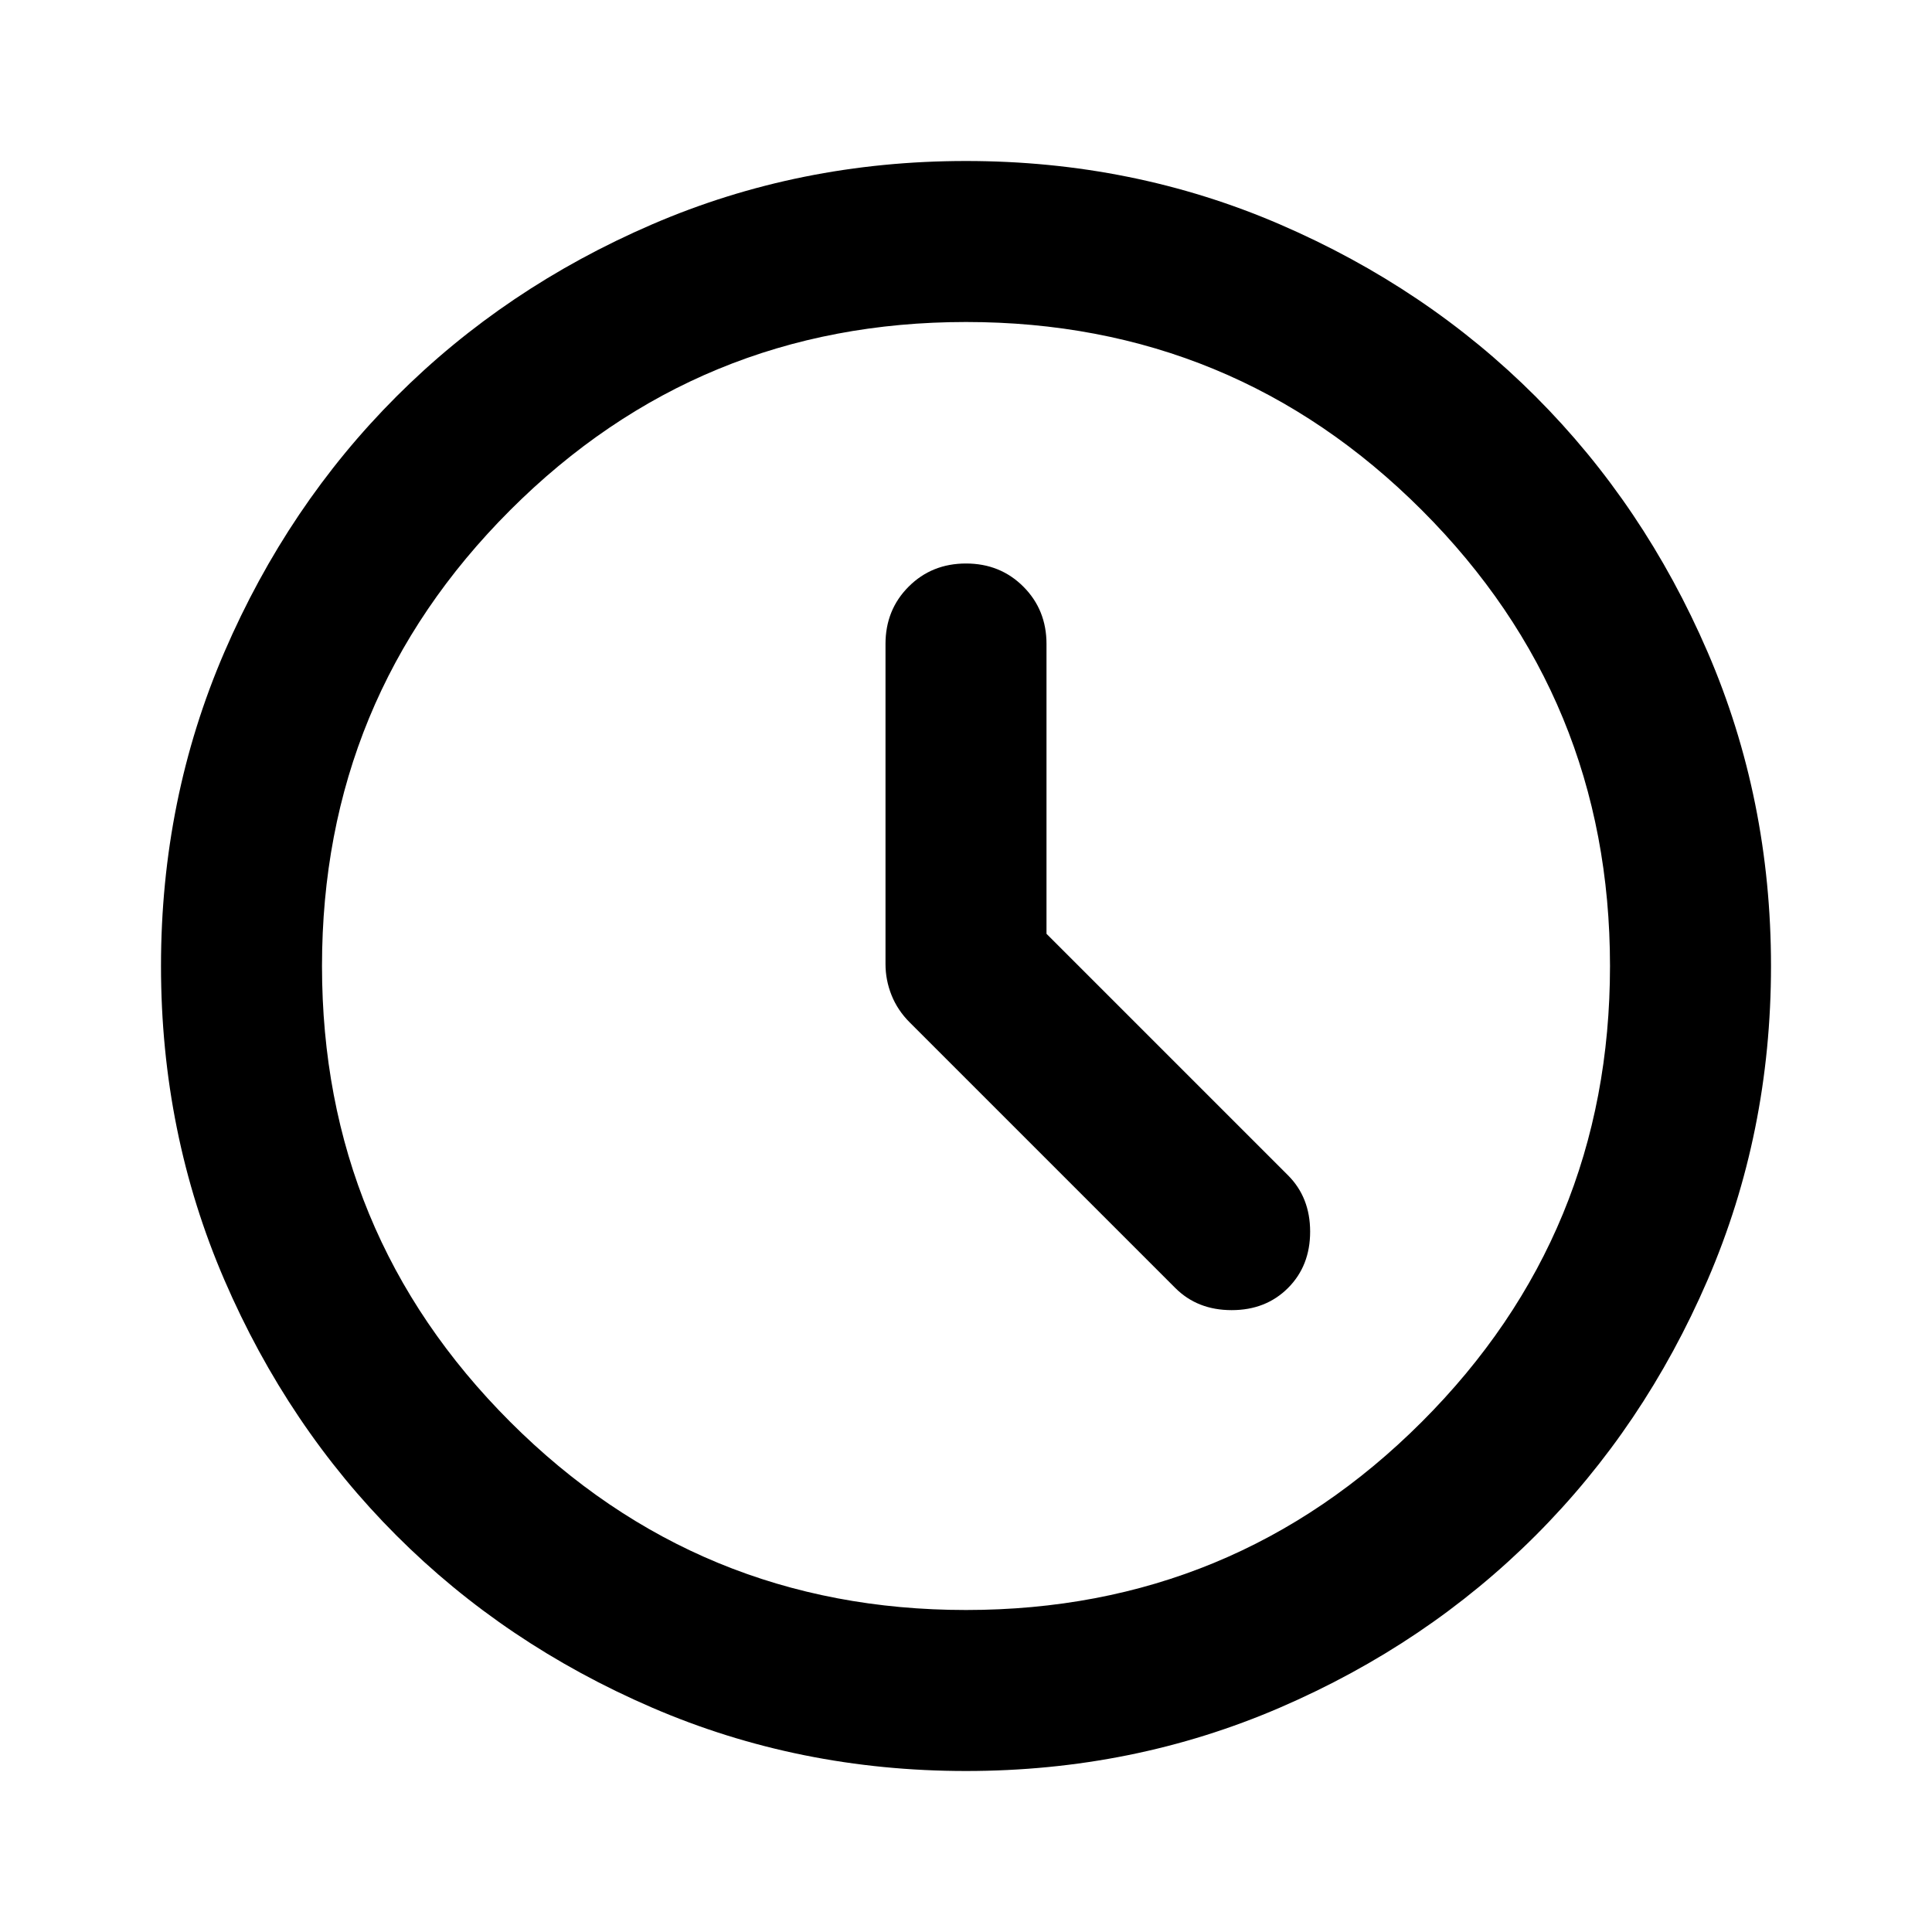
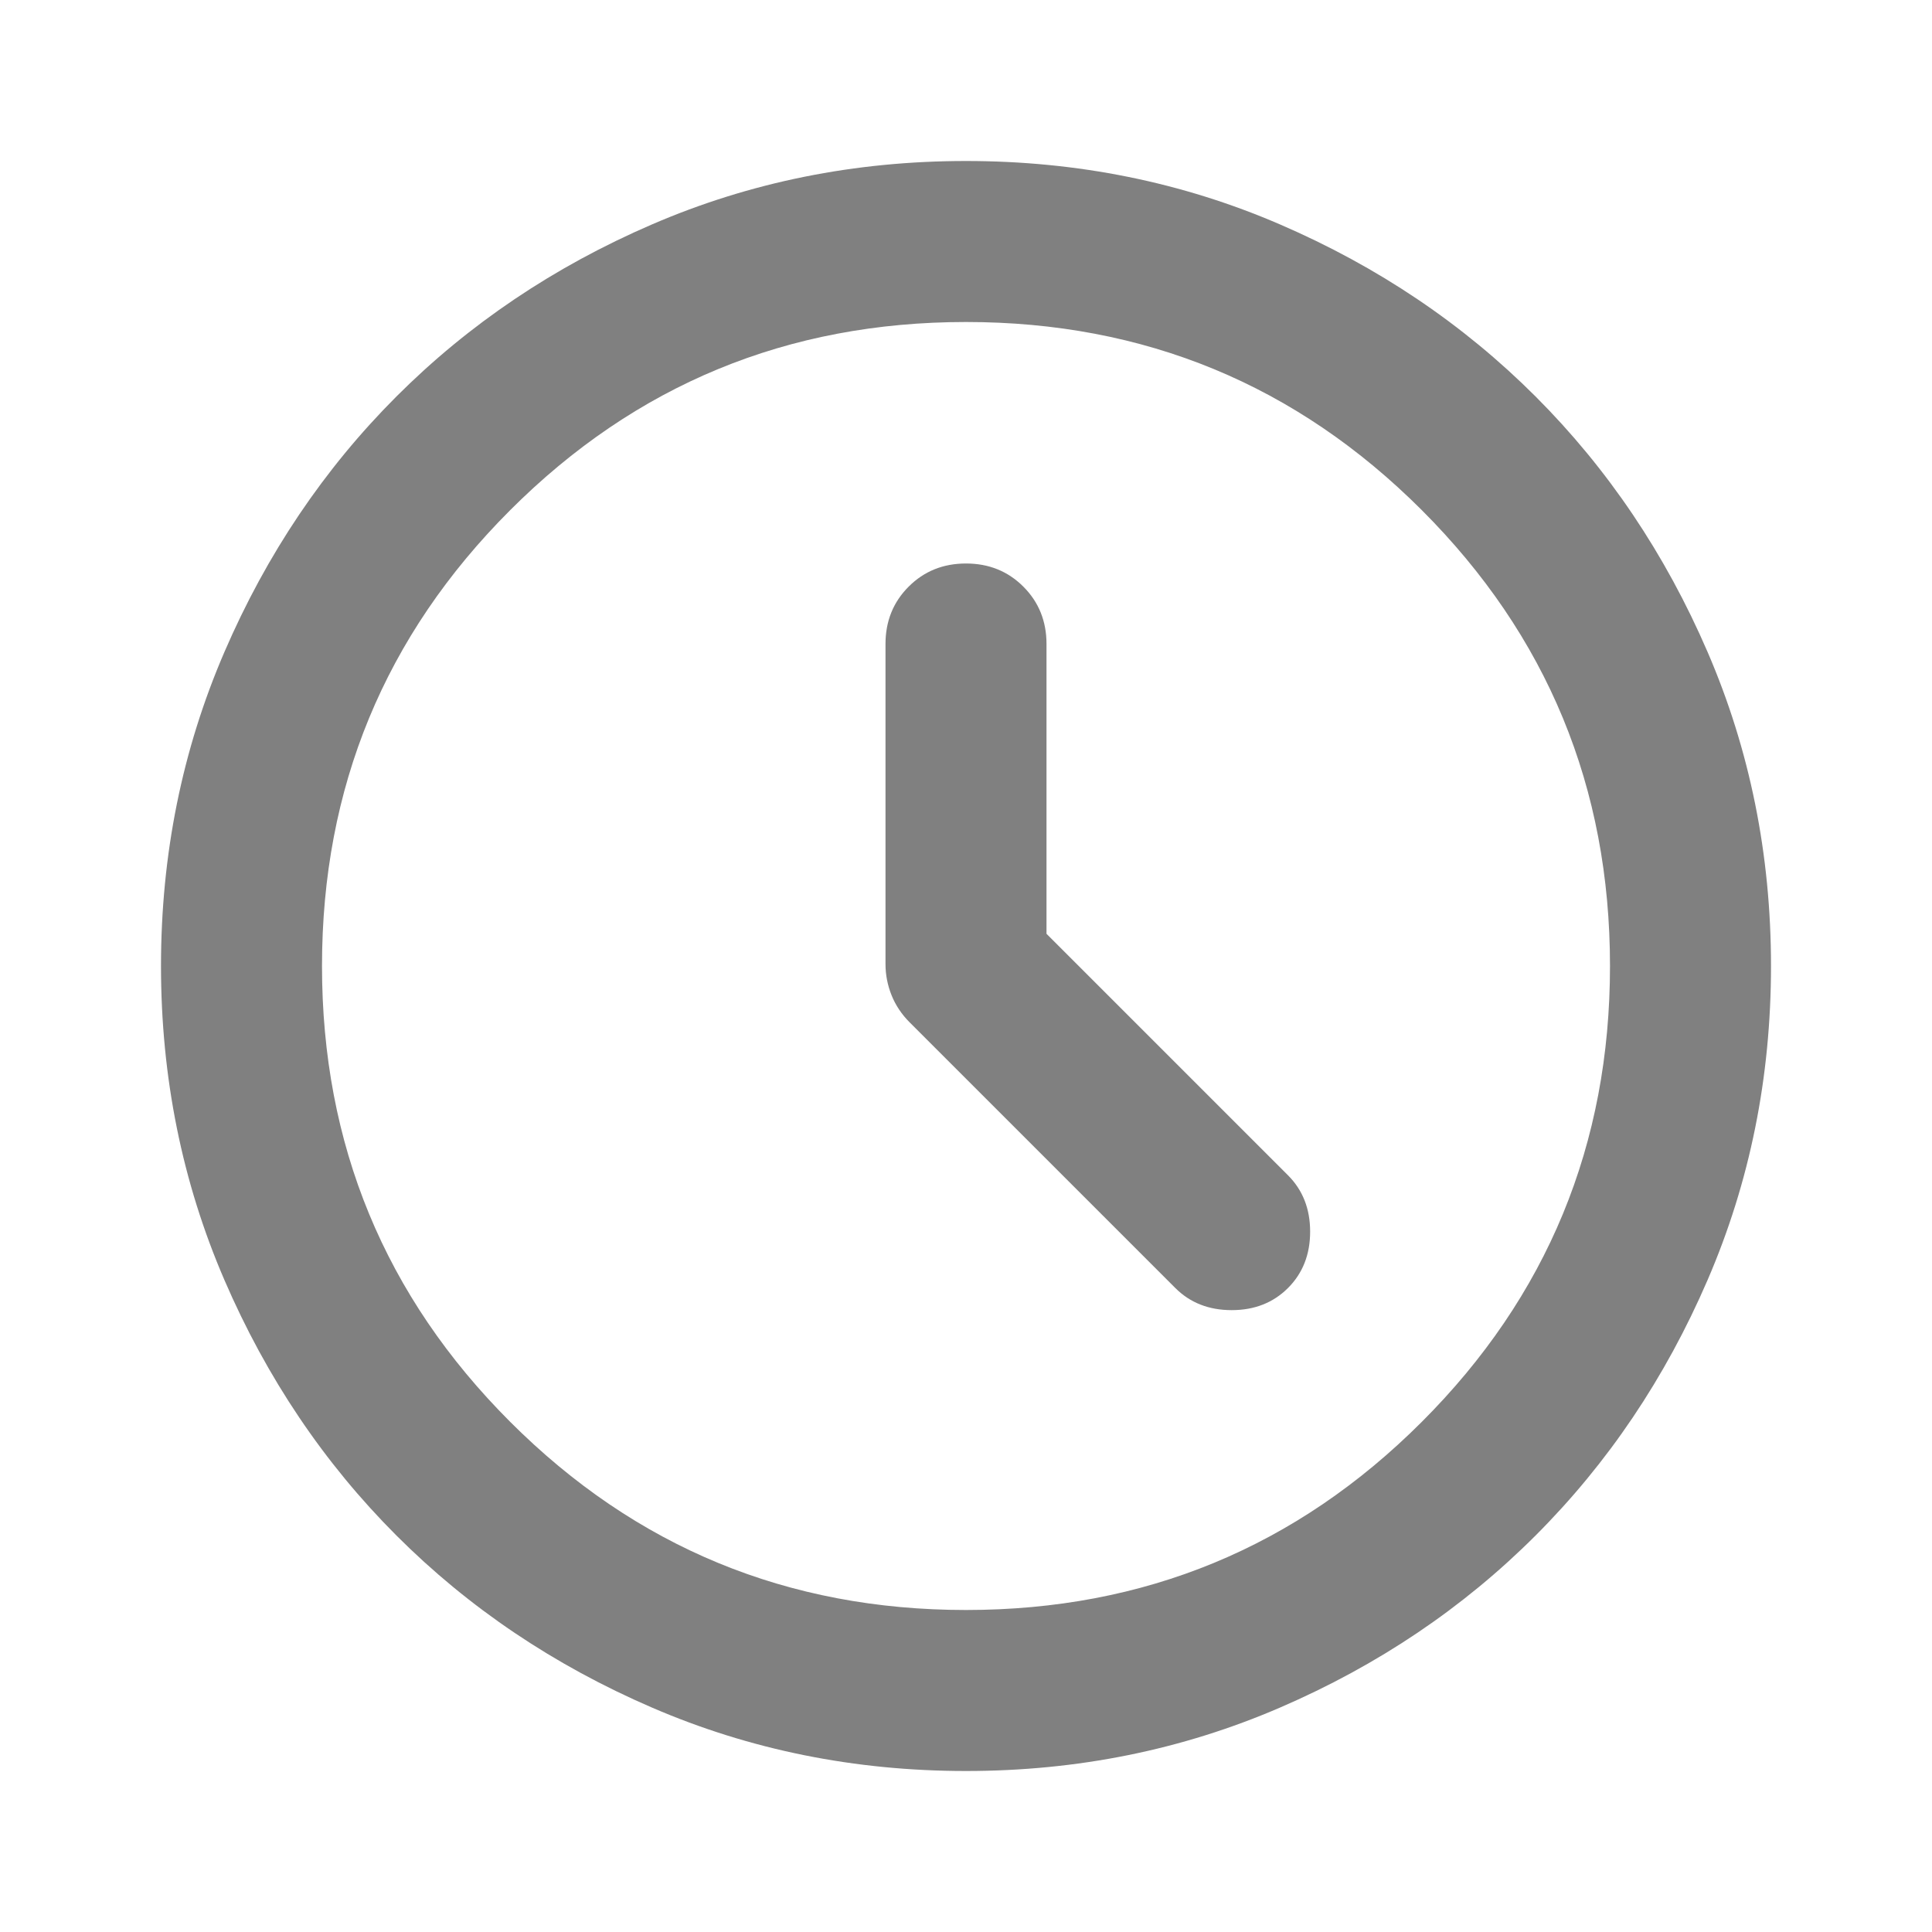
- <svg xmlns="http://www.w3.org/2000/svg" height="24" viewBox="0 -960 960 960" width="24">
+ <svg xmlns="http://www.w3.org/2000/svg" fill="#808080" height="24" viewBox="0 -960 960 960" width="24">
  <path d="M520-496v-144q0-17-11.5-28.5T480-680q-17 0-28.5 11.5T440-640v159q0 8 3 15.5t9 13.5l132 132q11 11 28 11t28-11q11-11 11-28t-11-28L520-496ZM480-80q-83 0-156-31.5T197-197q-54-54-85.5-127T80-480q0-83 31.5-156T197-763q54-54 127-85.5T480-880q83 0 156 31.5T763-763q54 54 85.5 127T880-480q0 83-31.5 156T763-197q-54 54-127 85.5T480-80Zm0-400Zm0 320q133 0 226.5-93.5T800-480q0-133-93.5-226.5T480-800q-133 0-226.5 93.5T160-480q0 133 93.5 226.5T480-160Z" />
</svg>
